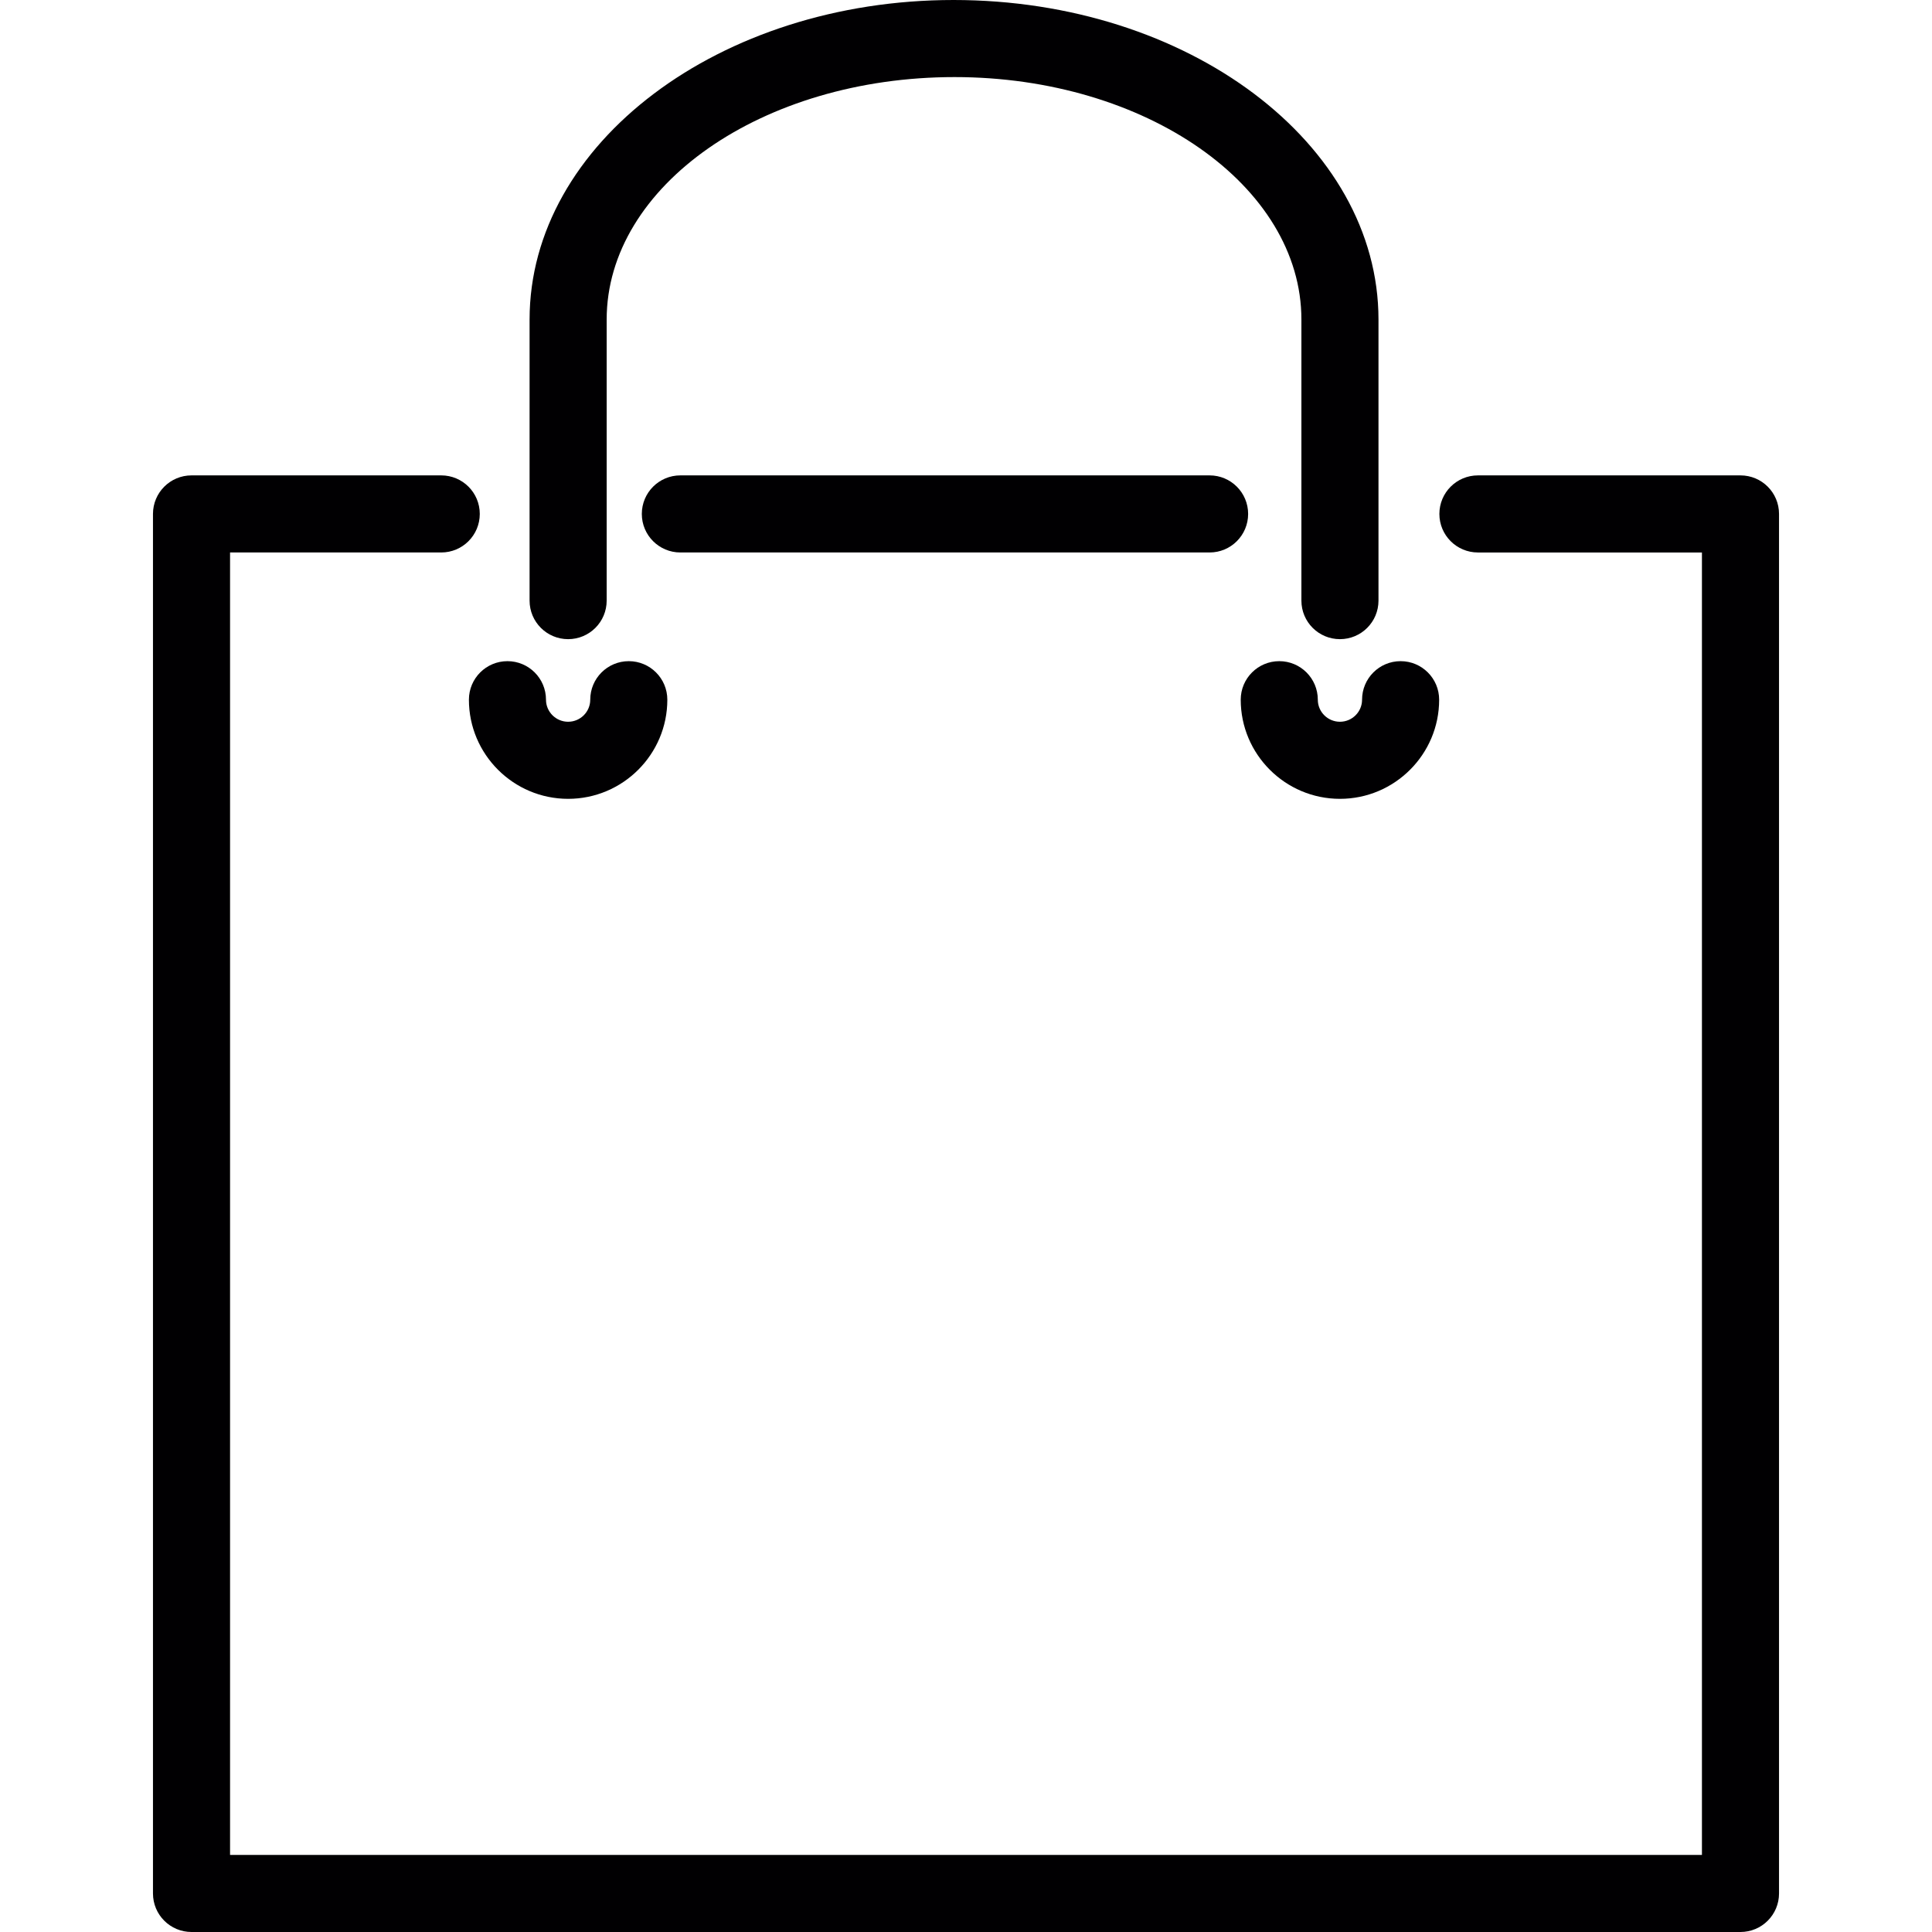
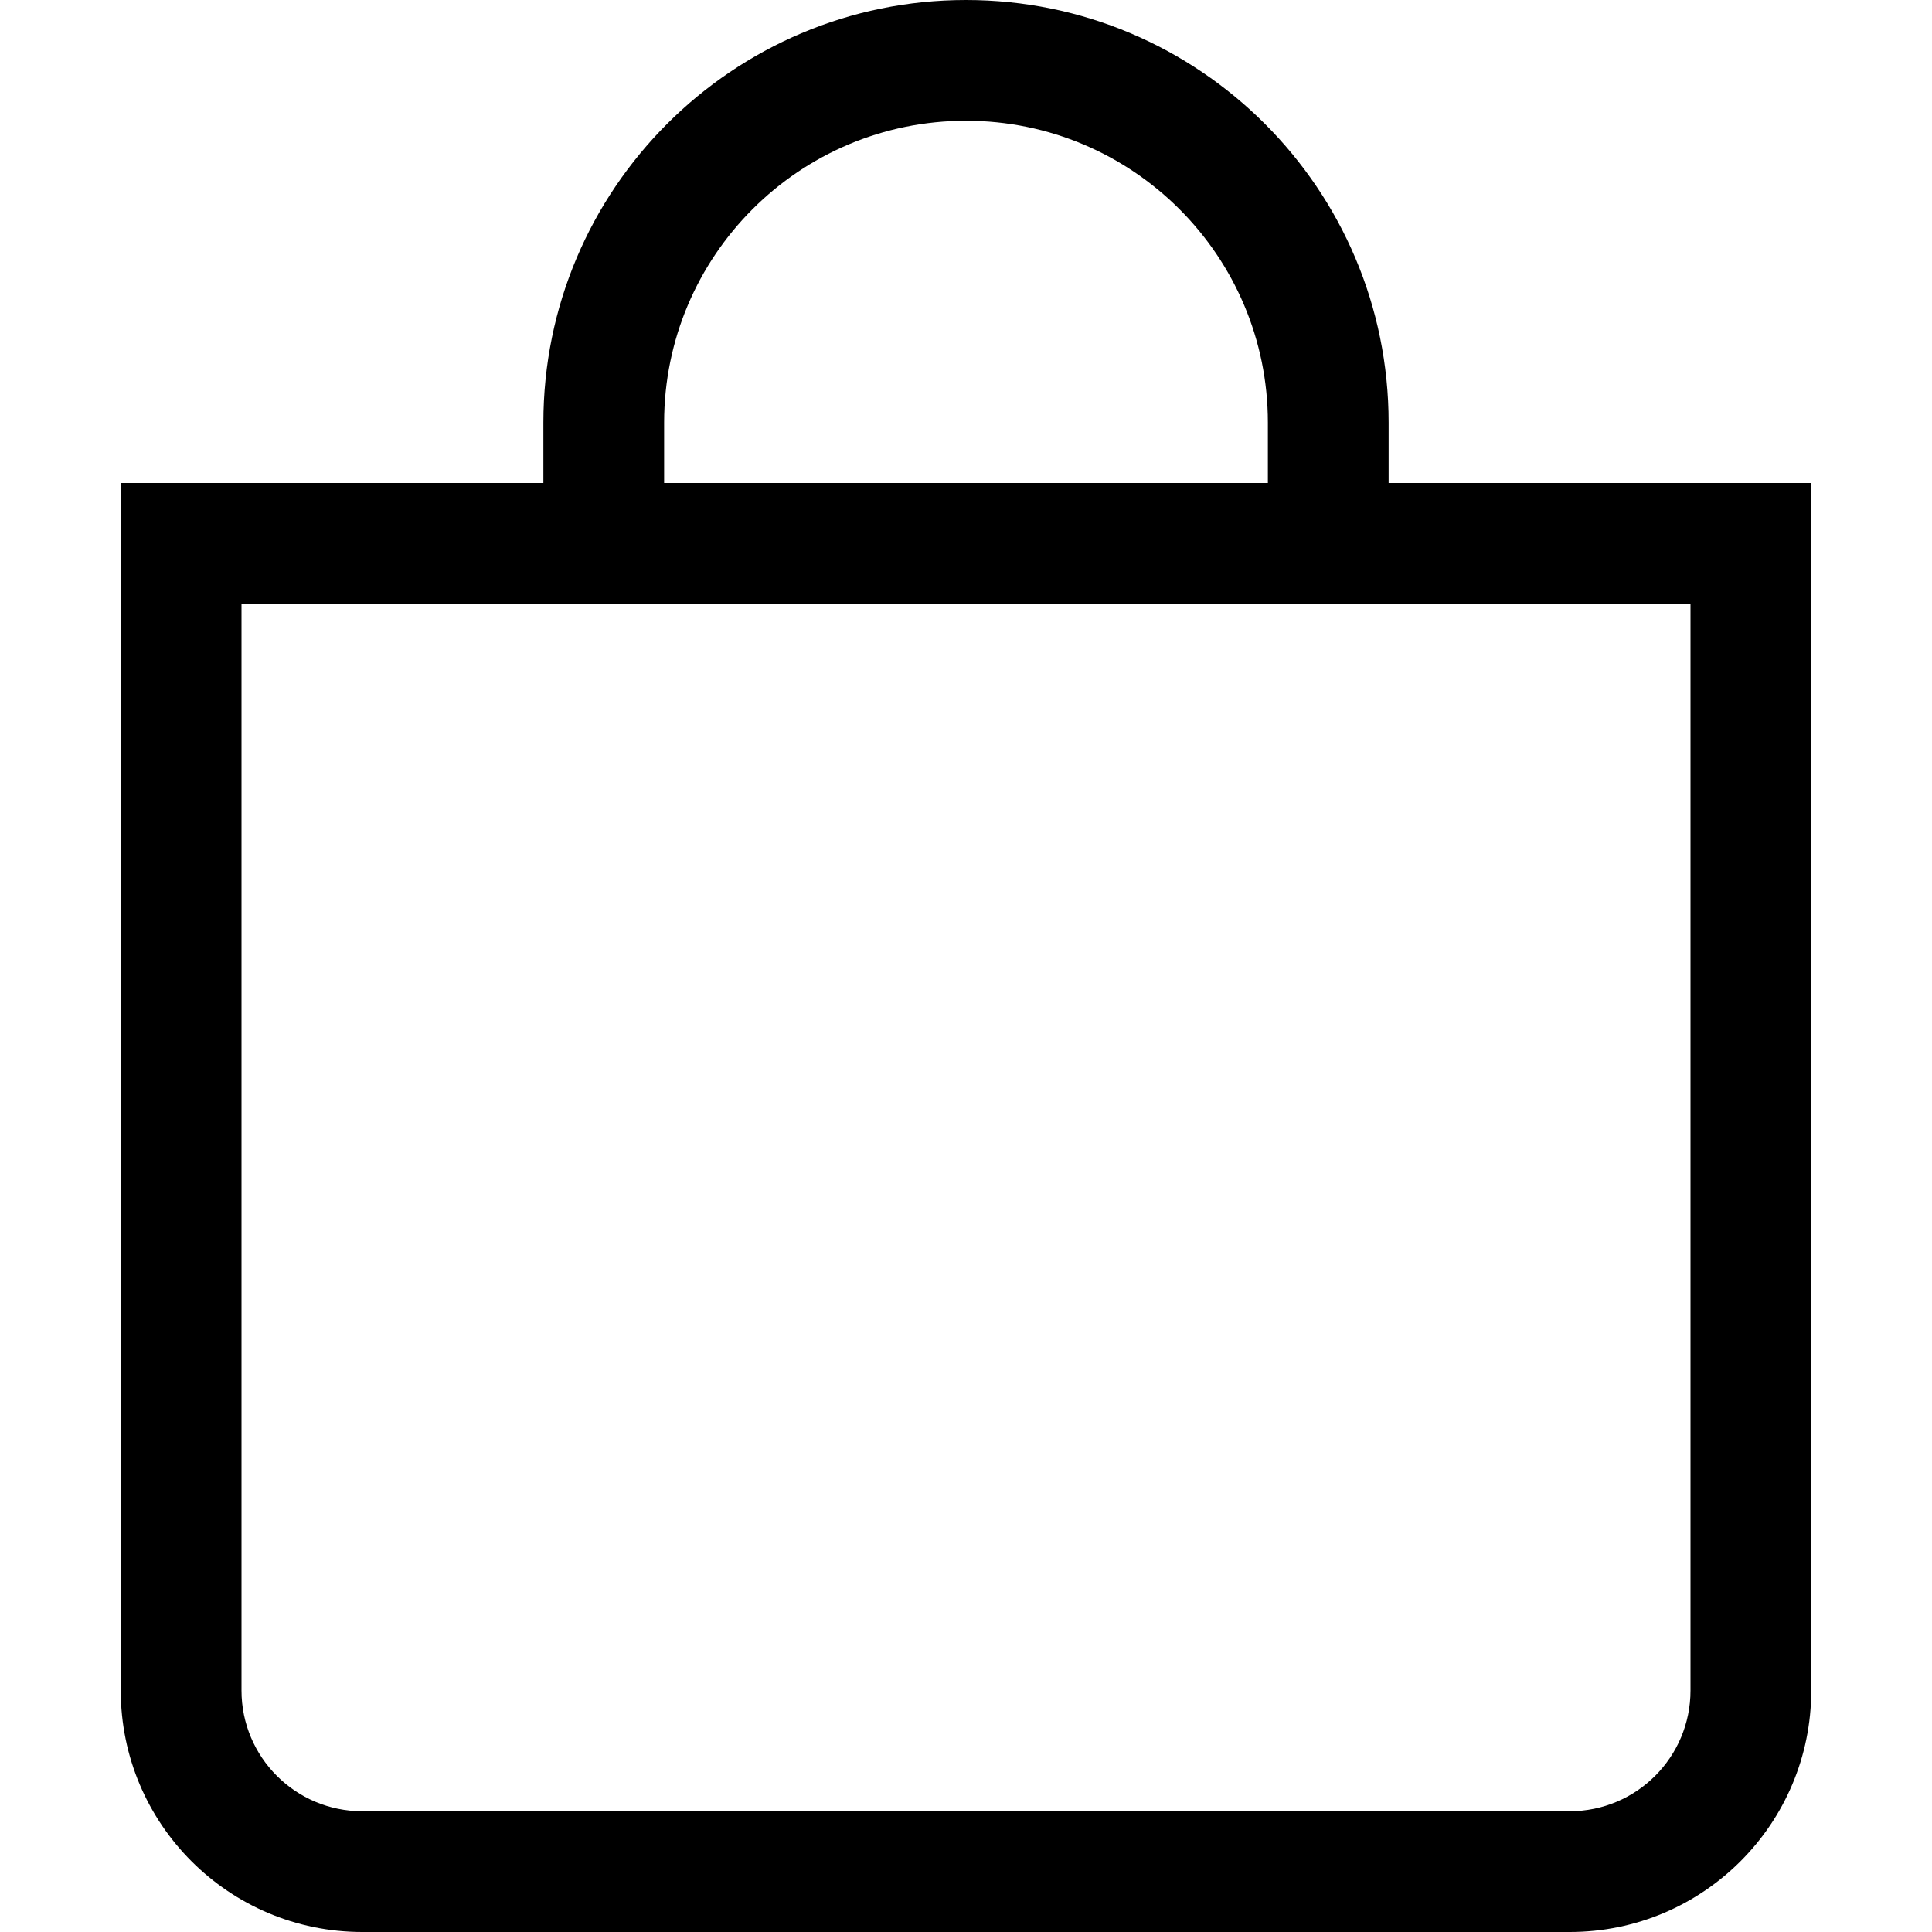
- <svg xmlns="http://www.w3.org/2000/svg" version="1.1" id="Capa_1" x="0px" y="0px" viewBox="0 0 407.453 407.453" style="enable-background:new 0 0 407.453 407.453;" xml:space="preserve">
-   <g>
-     <path style="fill:#010002;" d="M255.099,116.515c4.487,0,8.129-3.633,8.129-8.129c0-4.495-3.642-8.129-8.129-8.129H143.486   c-4.487,0-8.129,3.633-8.129,8.129c0,4.495,3.642,8.129,8.129,8.129H255.099z" />
-     <path style="fill:#010002;" d="M367.062,100.258H311.69c-4.487,0-8.129,3.633-8.129,8.129c0,4.495,3.642,8.129,8.129,8.129h47.243   v274.681H48.519V116.515h44.536c4.487,0,8.129-3.633,8.129-8.129c0-4.495-3.642-8.129-8.129-8.129H40.391   c-4.487,0-8.129,3.633-8.129,8.129v290.938c0,4.495,3.642,8.129,8.129,8.129h326.671c4.487,0,8.129-3.633,8.129-8.129V108.386   C375.191,103.891,371.557,100.258,367.062,100.258z" />
-     <path style="fill:#010002;" d="M282.59,134.796c4.487,0,8.129-3.633,8.129-8.129V67.394C290.718,30.238,250.604,0,201.101,0   c-49.308,0-89.414,30.238-89.414,67.394v59.274c0,4.495,3.642,8.129,8.129,8.129s8.129-3.633,8.129-8.129V67.394   c0-28.198,32.823-51.137,73.36-51.137c40.334,0,73.157,22.939,73.157,51.137v59.274   C274.461,131.163,278.095,134.796,282.59,134.796z" />
-     <path style="fill:#010002;" d="M98.892,147.566c0,11.526,9.389,20.907,20.923,20.907c11.534,0,20.923-9.38,20.923-20.907   c0-4.495-3.642-8.129-8.129-8.129s-8.129,3.633-8.129,8.129c0,2.561-2.089,4.65-4.666,4.65c-2.569,0-4.666-2.089-4.666-4.65   c0-4.495-3.642-8.129-8.129-8.129S98.892,143.071,98.892,147.566z" />
-     <path style="fill:#010002;" d="M282.59,168.473c11.534,0,20.923-9.38,20.923-20.907c0-4.495-3.642-8.129-8.129-8.129   c-4.487,0-8.129,3.633-8.129,8.129c0,2.561-2.089,4.65-4.666,4.65c-2.577,0-4.666-2.089-4.666-4.65   c0-4.495-3.642-8.129-8.129-8.129c-4.487,0-8.129,3.633-8.129,8.129C261.667,159.092,271.055,168.473,282.59,168.473z" />
-   </g>
-   <g>
- </g>
-   <g>
- </g>
-   <g>
- </g>
-   <g>
- </g>
-   <g>
- </g>
-   <g>
- </g>
-   <g>
- </g>
-   <g>
- </g>
-   <g>
- </g>
-   <g>
- </g>
-   <g>
- </g>
-   <g>
- </g>
-   <g>
- </g>
-   <g>
- </g>
-   <g>
- </g>
+ <svg xmlns="http://www.w3.org/2000/svg" width="16" height="16" fill="currentColor" class="bi bi-bag" viewBox="0 0 16 16">
+   <path d="M8 1a2.5 2.5 0 0 1 2.5 2.5V4h-5v-.5A2.5 2.5 0 0 1 8 1m3.5 3v-.5a3.5 3.5 0 1 0-7 0V4H1v10a2 2 0 0 0 2 2h10a2 2 0 0 0 2-2V4zM2 5h12v9a1 1 0 0 1-1 1H3a1 1 0 0 1-1-1z" />
</svg>
